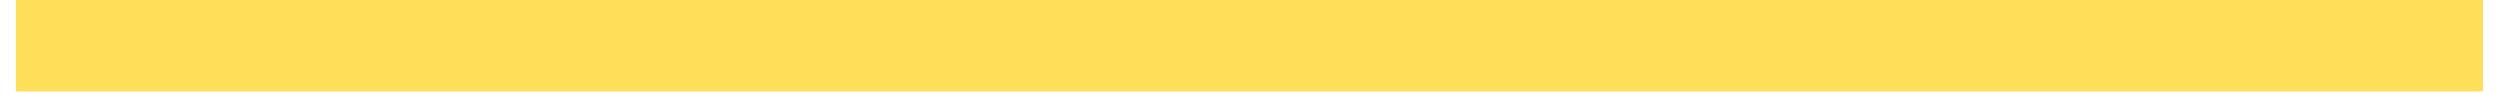
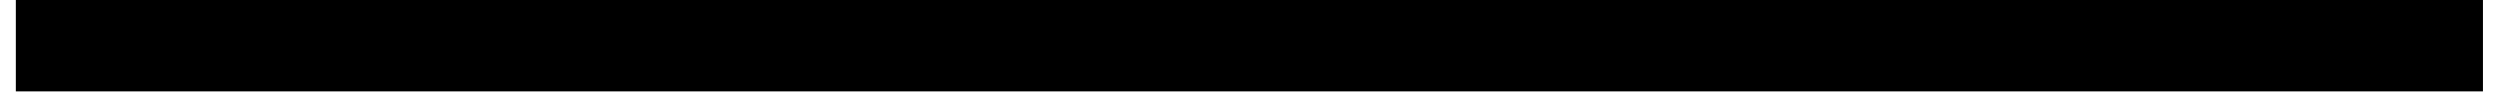
<svg xmlns="http://www.w3.org/2000/svg" contentScriptType="text/ecmascript" width="1012.5" zoomAndPan="magnify" contentStyleType="text/css" viewBox="0 0 1012.5 37.5" height="37.5" preserveAspectRatio="xMidYMid meet" version="1.0">
  <defs>
    <clipPath id="clip-0">
      <path d="M 6.414 0 L 1005.594 0 L 1005.594 37.008 L 6.414 37.008 Z M 6.414 0 " clip-rule="nonzero" />
    </clipPath>
  </defs>
  <g clip-path="url(#clip-0)">
    <path fill="rgb(100%, 100%, 100%)" d="M 6.414 0 L 1006.086 0 L 1006.086 43.688 L 6.414 43.688 Z M 6.414 0 " fill-opacity="1" fill-rule="nonzero" />
    <path fill="rgb(100%, 100%, 100%)" d="M 6.414 0 L 1006.086 0 L 1006.086 37.023 L 6.414 37.023 Z M 6.414 0 " fill-opacity="1" fill-rule="nonzero" />
    <path fill="rgb(100%, 100%, 100%)" d="M 6.414 0 L 1006.086 0 L 1006.086 37.023 L 6.414 37.023 Z M 6.414 0 " fill-opacity="1" fill-rule="nonzero" />
-     <path fill="rgb(100%, 87.059%, 34.9%)" d="M 6.414 0 L 1006.086 0 L 1006.086 37.023 L 6.414 37.023 Z M 6.414 0 " fill-opacity="1" fill-rule="nonzero" />
+     <rect x="-101.25" width="1215" fill="rgb(0%, 0%, 0%)" y="-3.75" height="45" fill-opacity="1" />
  </g>
</svg>
